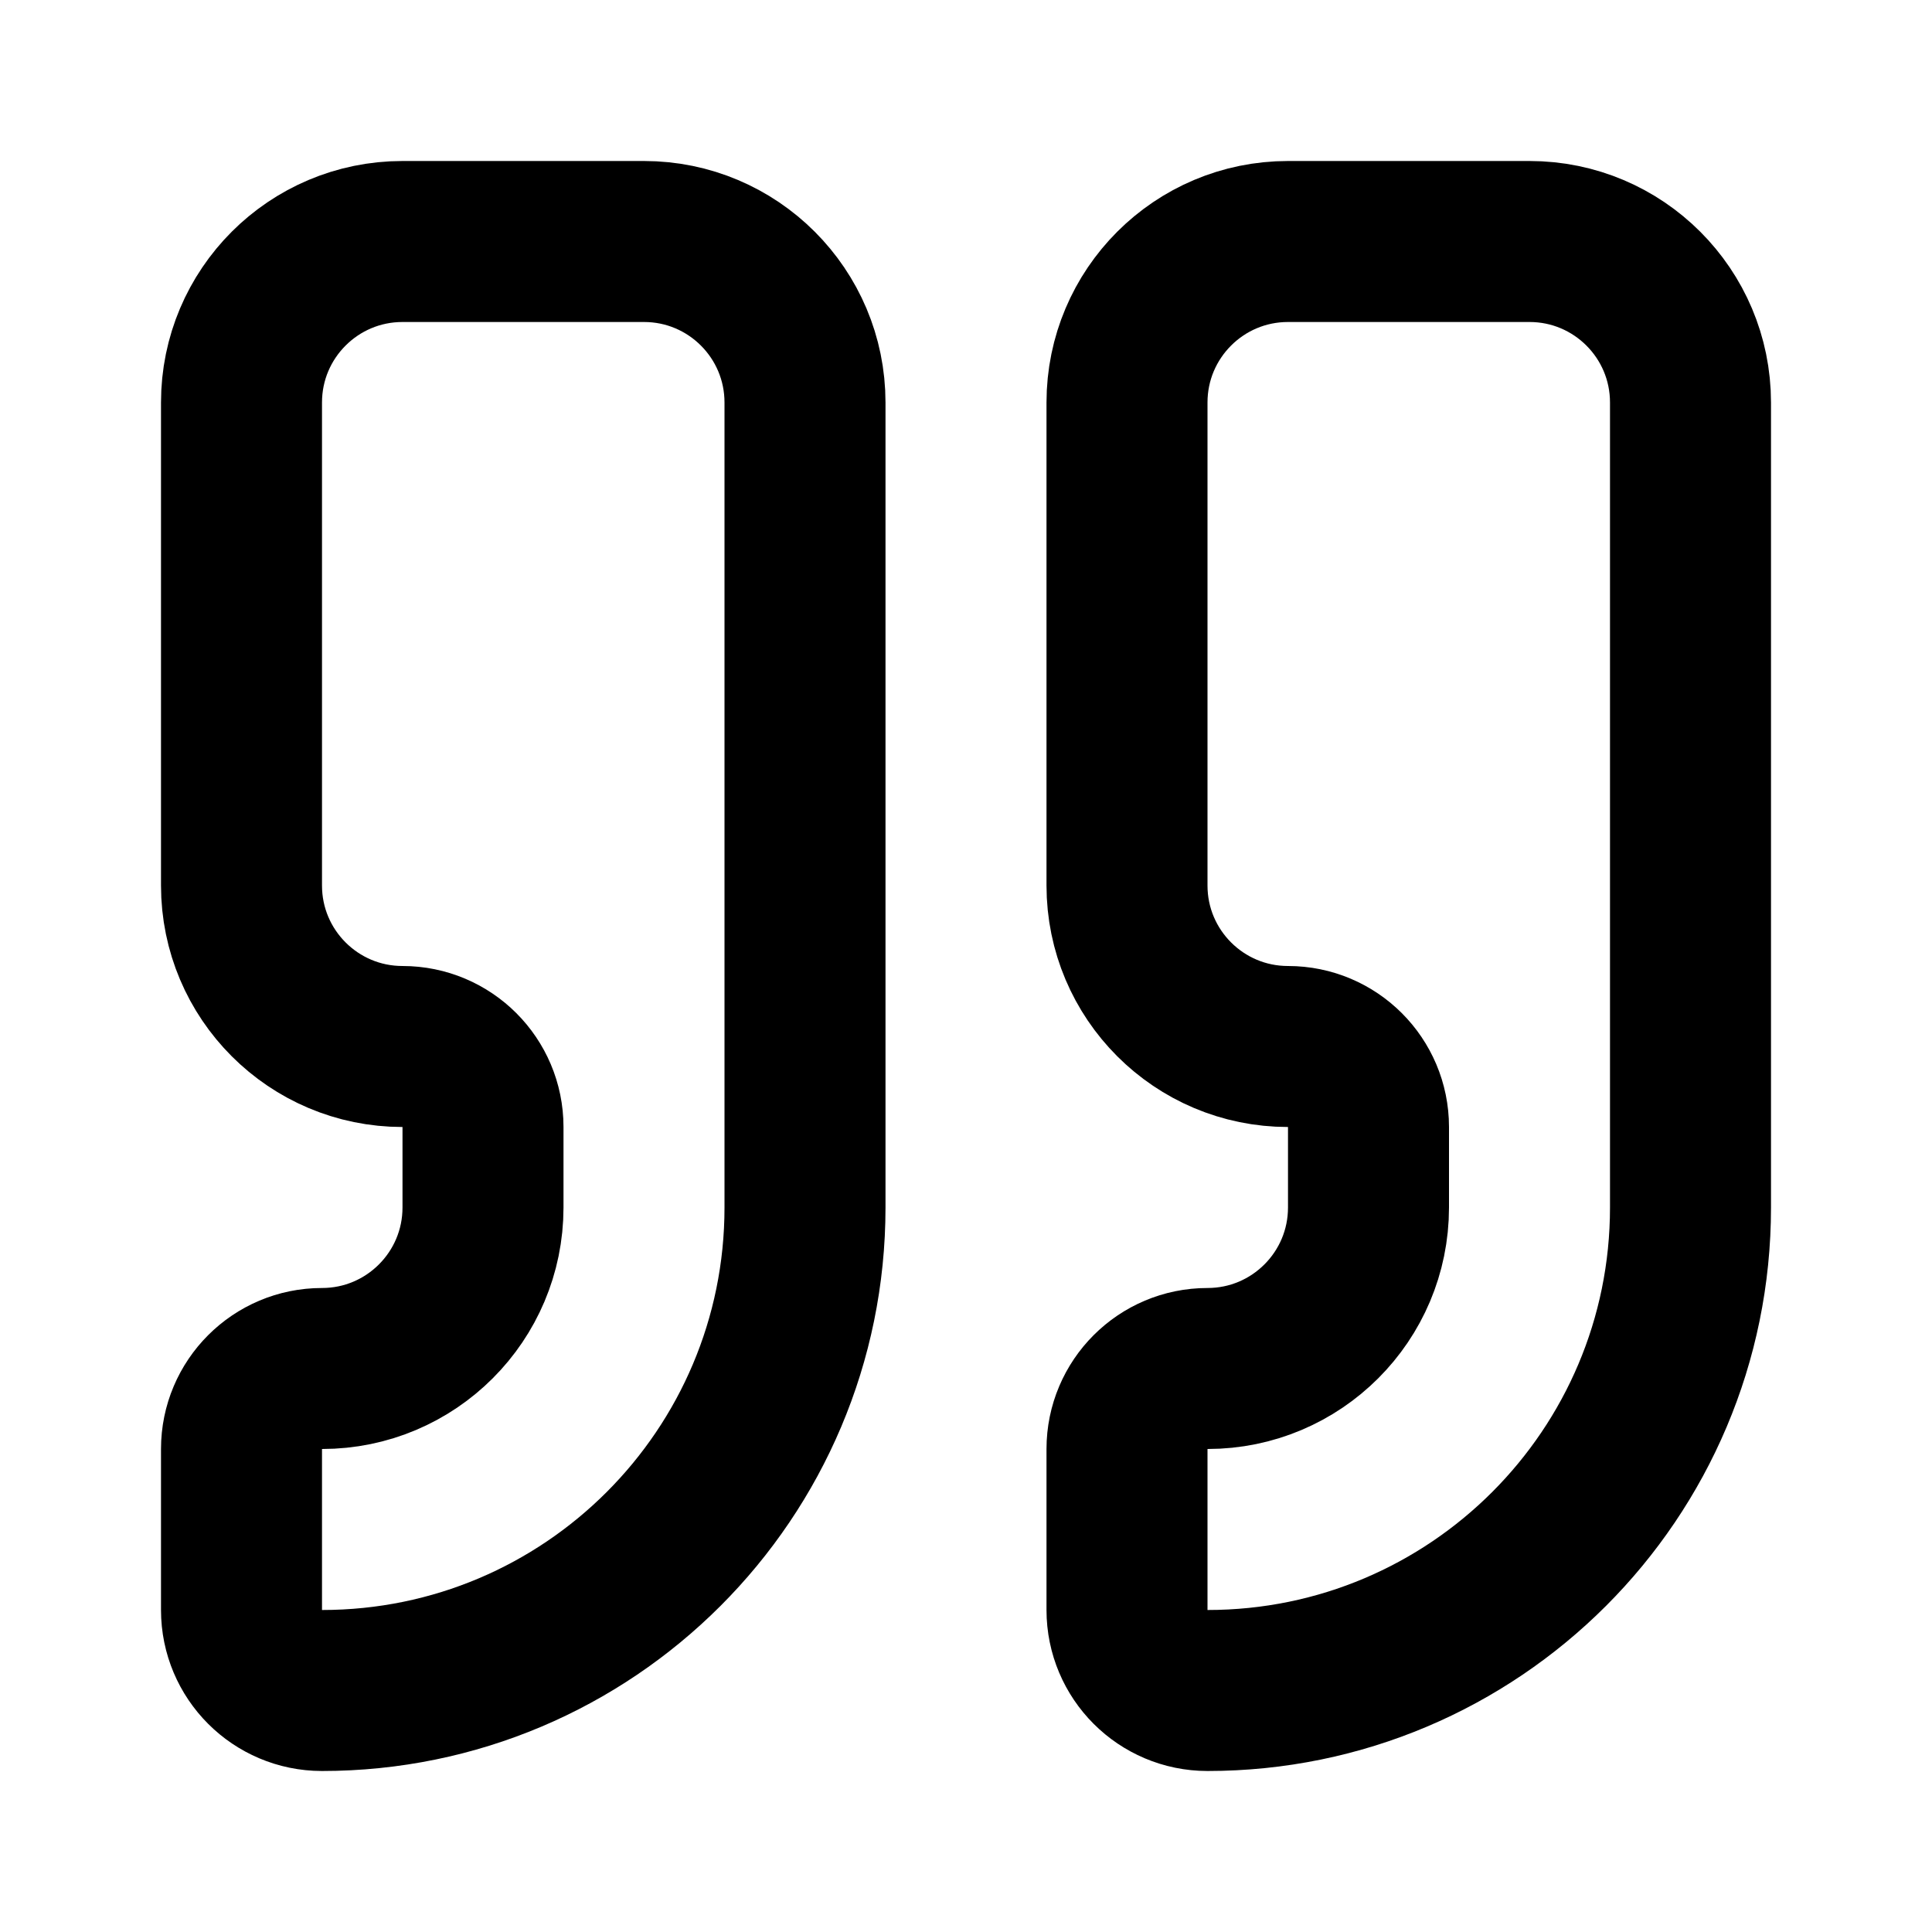
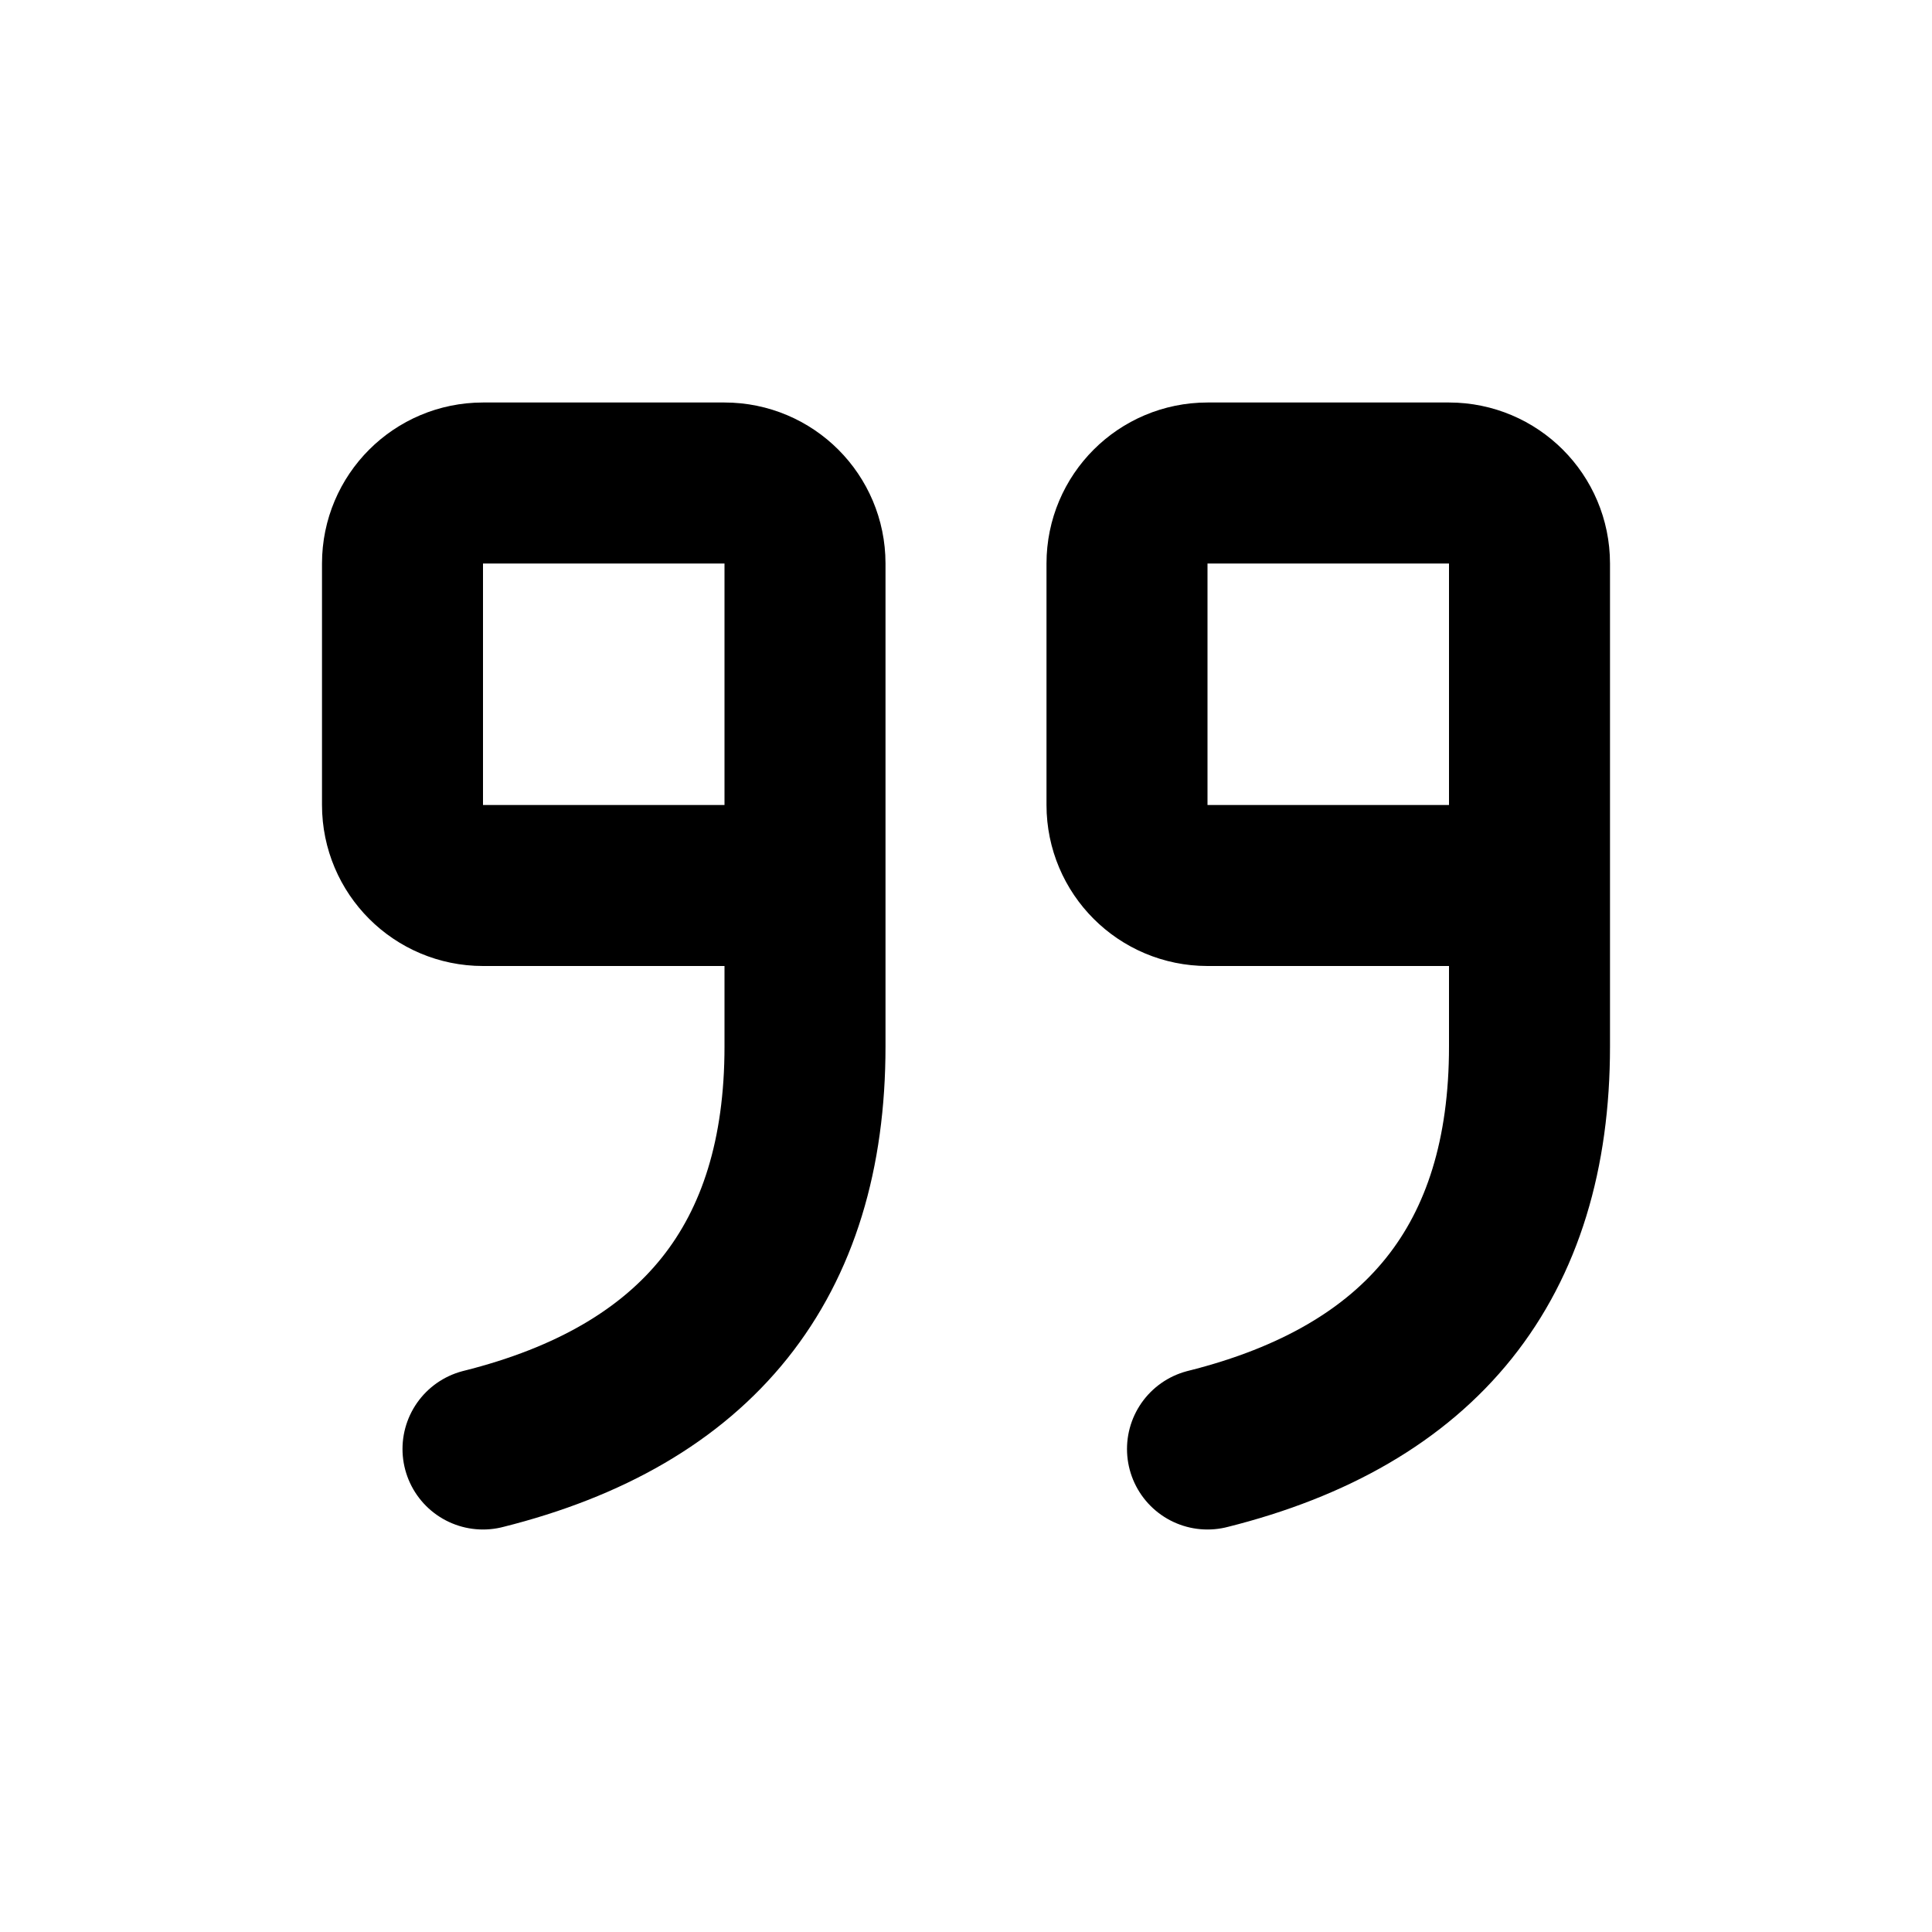
- <svg xmlns="http://www.w3.org/2000/svg" viewBox="0 0 24 24" fill="none" stroke="#000" stroke-width="2" stroke-linecap="round" stroke-linejoin="round">
-   <path d="M16 3a2 2 0 0 0-2 2v6a2 2 0 0 0 2 2 1 1 0 0 1 1 1v1a2 2 0 0 1-2 2 1 1 0 0 0-1 1v2a1 1 0 0 0 1 1 6 6 0 0 0 6-6V5a2 2 0 0 0-2-2z" />
-   <path d="M5 3a2 2 0 0 0-2 2v6a2 2 0 0 0 2 2 1 1 0 0 1 1 1v1a2 2 0 0 1-2 2 1 1 0 0 0-1 1v2a1 1 0 0 0 1 1 6 6 0 0 0 6-6V5a2 2 0 0 0-2-2z" />
+ <svg xmlns="http://www.w3.org/2000/svg" width="24" height="24" viewBox="0 0 24 24" fill="none" stroke="#000" stroke-width="2" stroke-linecap="round" stroke-linejoin="round">
+   <path d="M10 11h-4a1 1 0 0 1 -1 -1v-3a1 1 0 0 1 1 -1h3a1 1 0 0 1 1 1v6c0 2.667 -1.333 4.333 -4 5" />
+   <path d="M19 11h-4a1 1 0 0 1 -1 -1v-3a1 1 0 0 1 1 -1h3a1 1 0 0 1 1 1v6c0 2.667 -1.333 4.333 -4 5" />
</svg>
